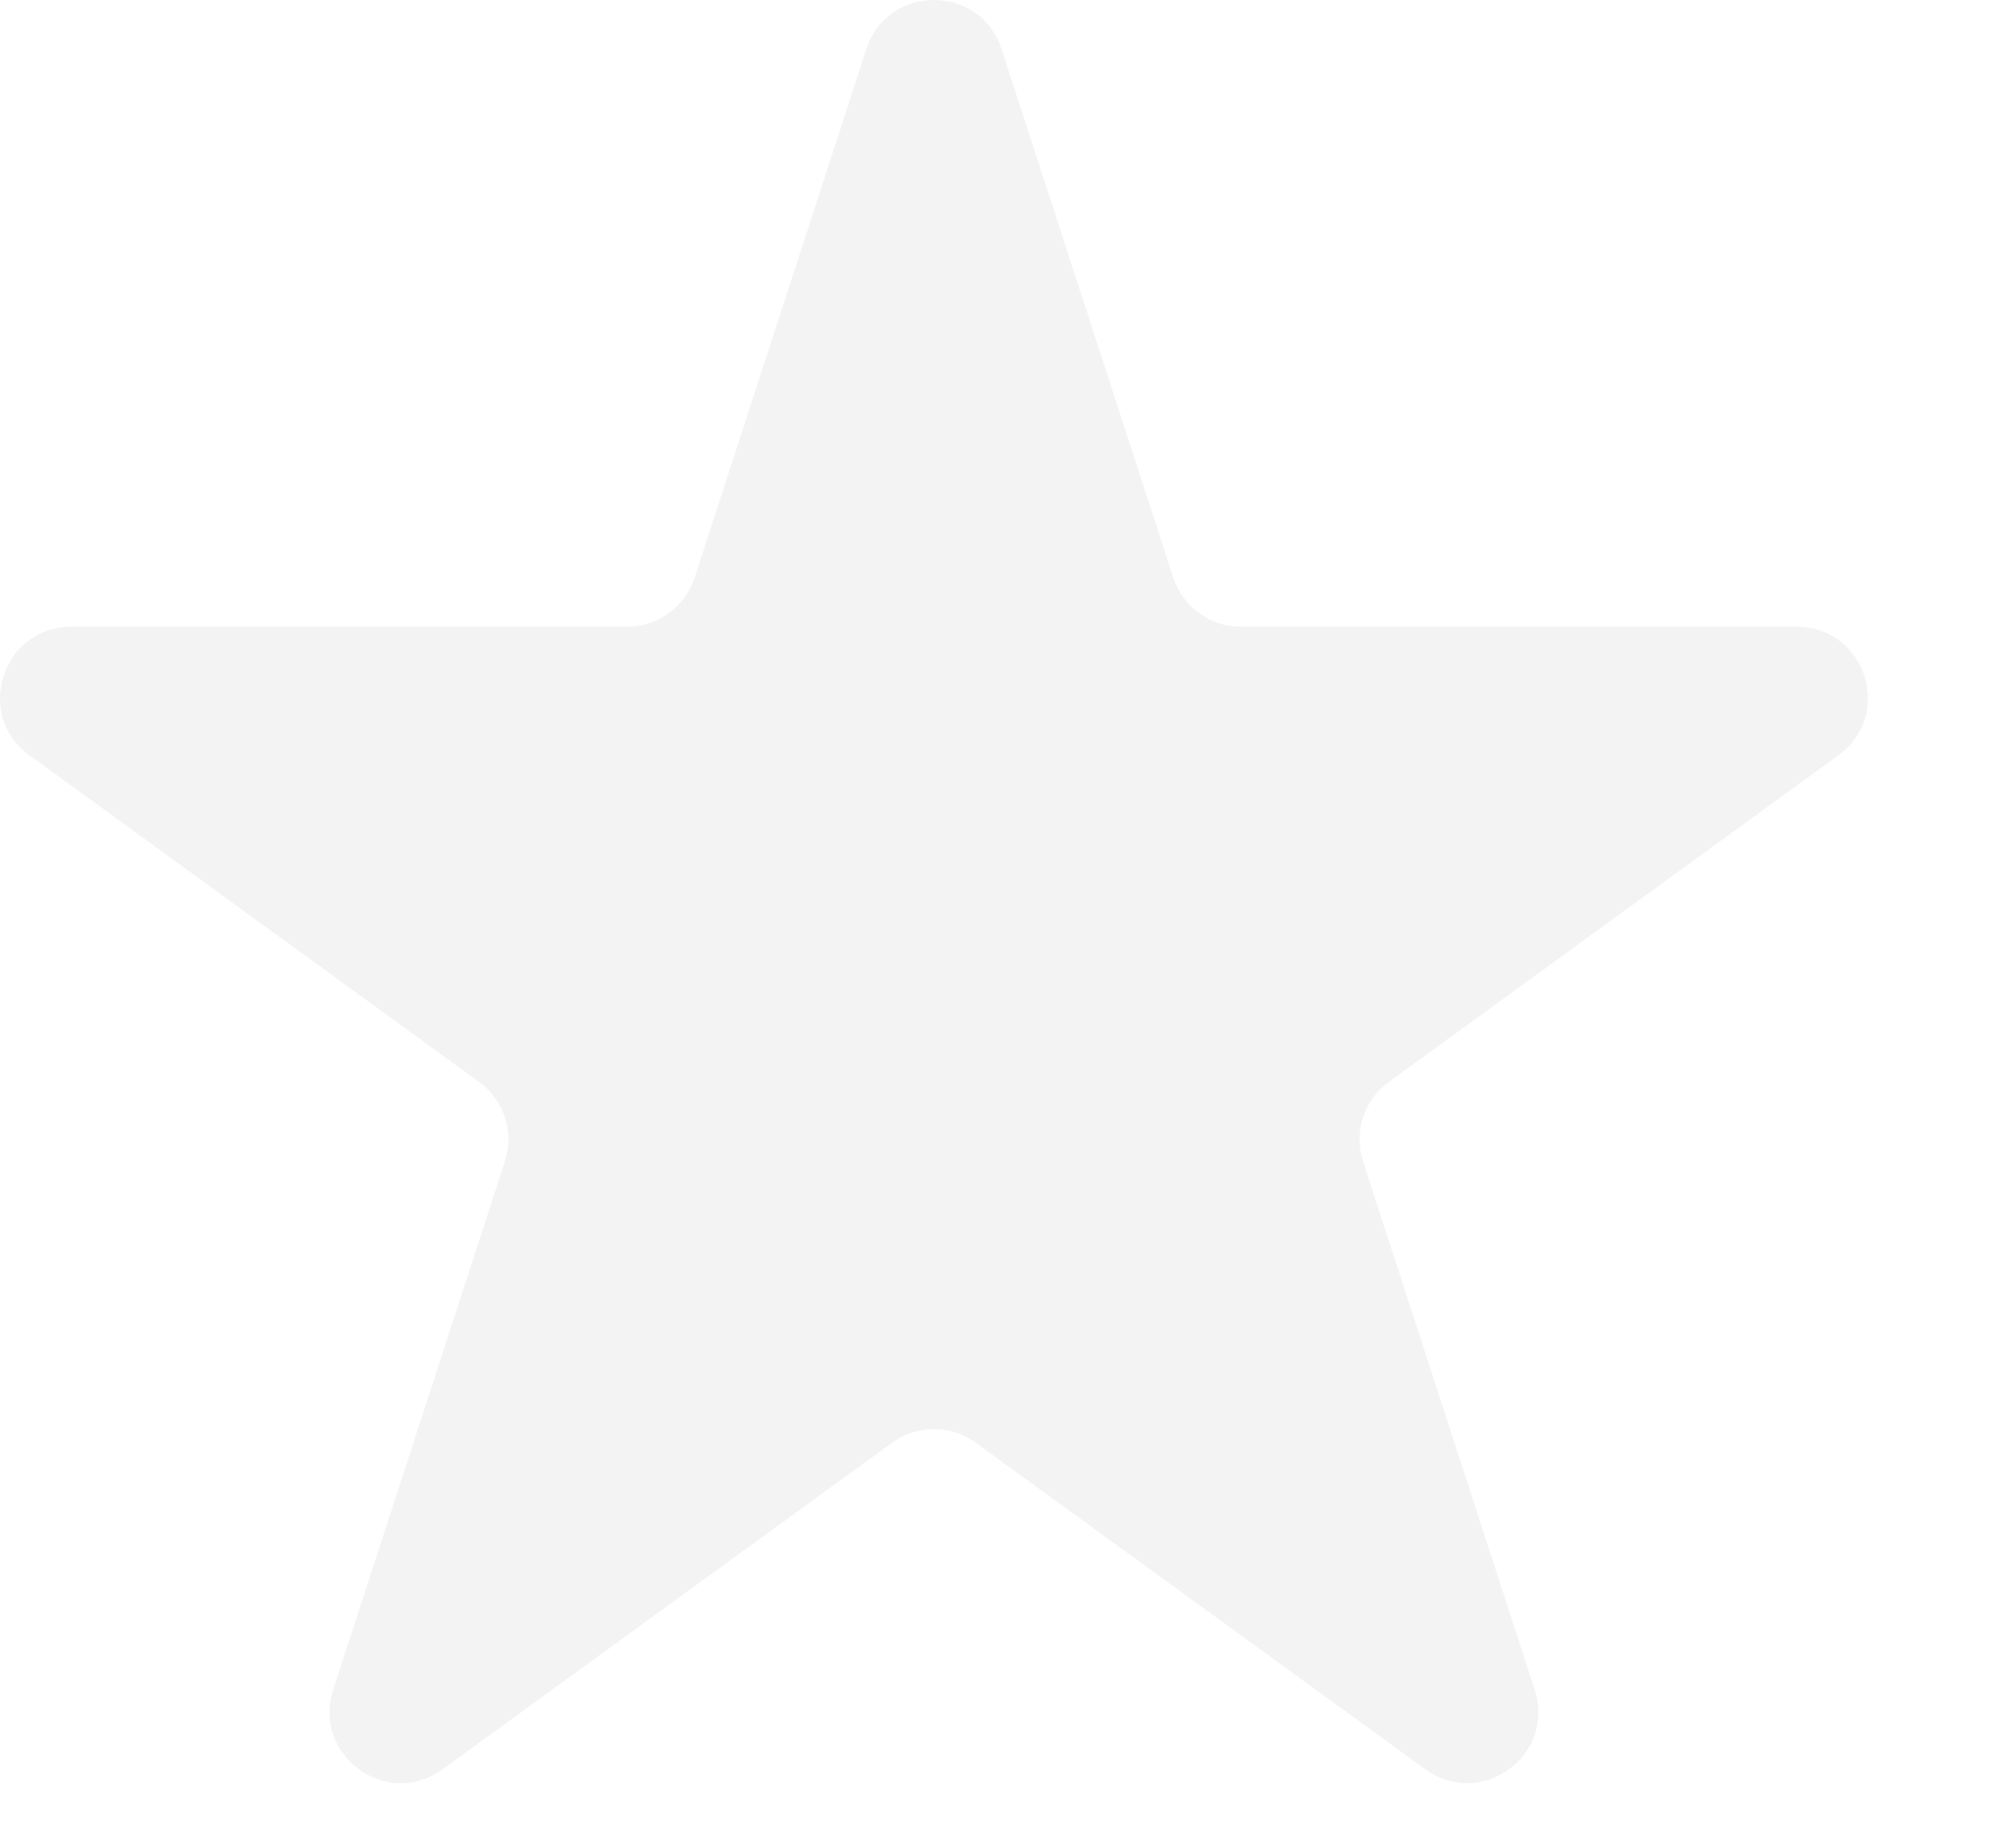
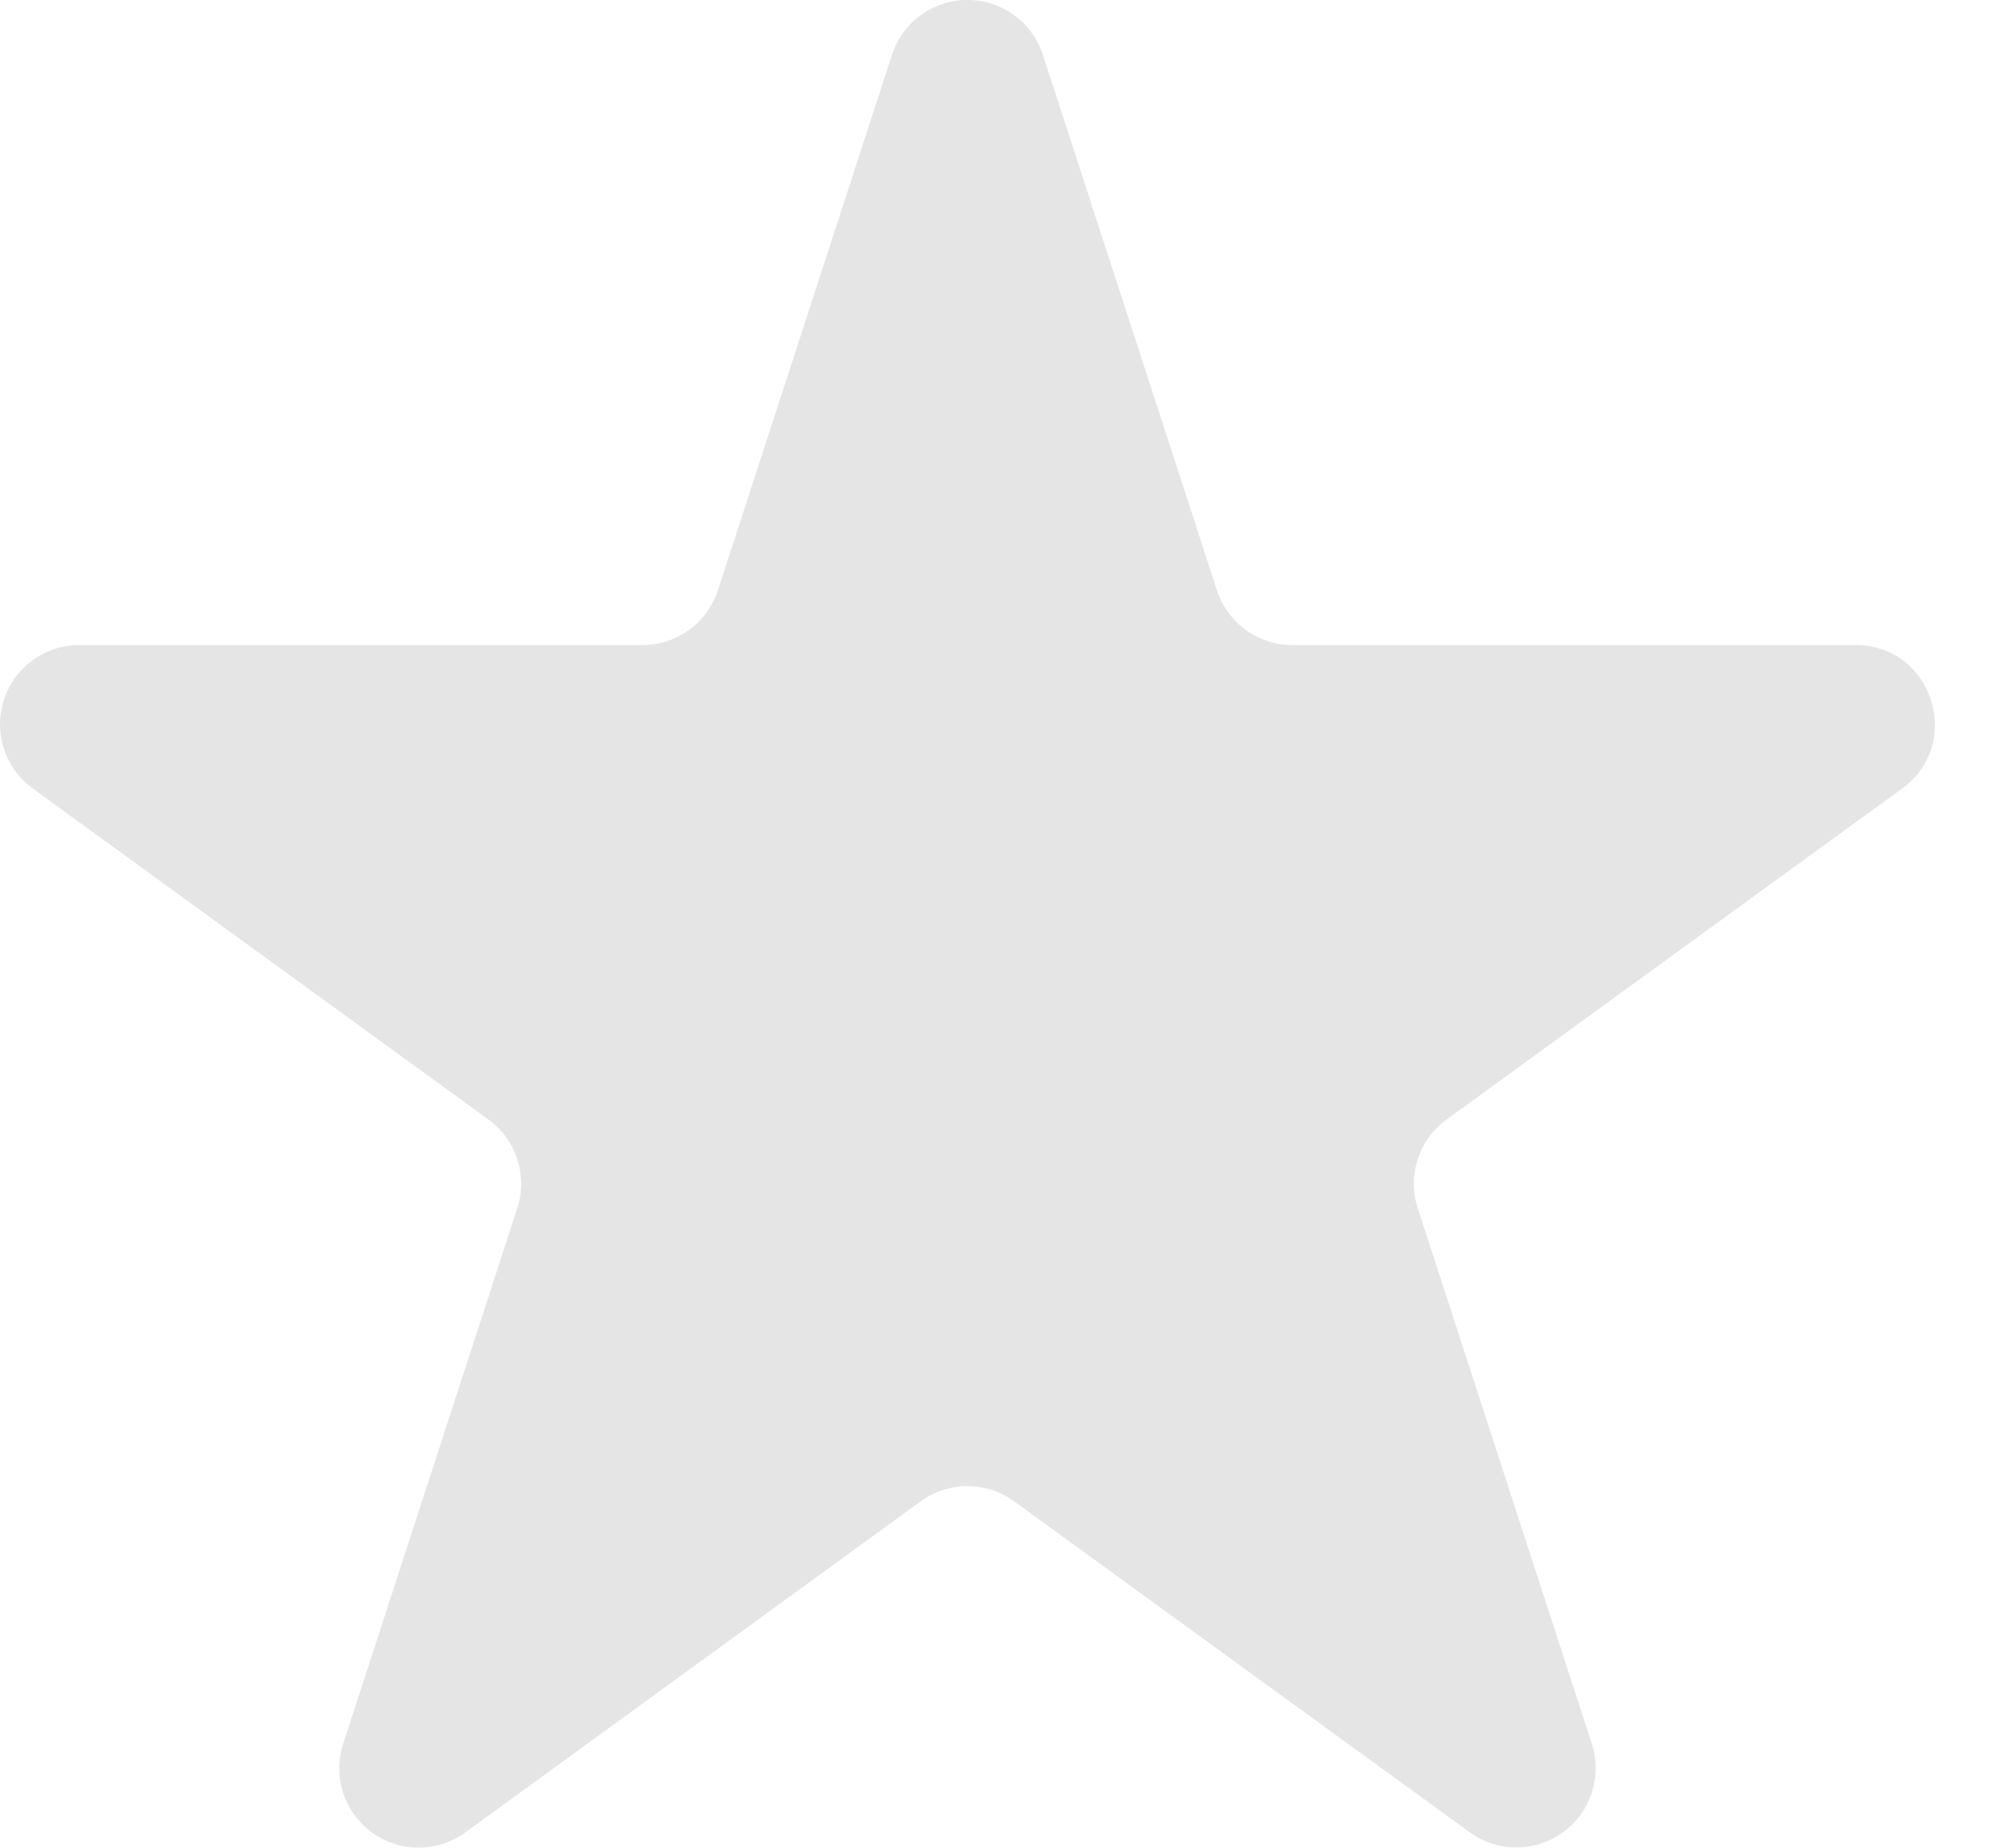
- <svg xmlns="http://www.w3.org/2000/svg" width="14" height="13" viewBox="0 0 14 13" fill="none">
-   <path d="M6.095 0.345C6.245 -0.115 6.896 -0.115 7.046 0.345L8.254 4.064C8.321 4.27 8.513 4.41 8.73 4.41H12.64C13.124 4.41 13.326 5.03 12.934 5.314L9.771 7.613C9.595 7.74 9.522 7.966 9.589 8.172L10.797 11.89C10.947 12.351 10.42 12.734 10.028 12.45L6.864 10.151C6.689 10.024 6.452 10.024 6.277 10.151L3.113 12.45C2.721 12.734 2.194 12.351 2.344 11.89L3.552 8.172C3.619 7.966 3.546 7.74 3.37 7.613L0.207 5.314C-0.185 5.03 0.017 4.41 0.501 4.41H4.411C4.628 4.41 4.82 4.27 4.887 4.064L6.095 0.345Z" fill="#F3F3F3" />
+ <svg xmlns="http://www.w3.org/2000/svg" width="13" height="12" fill="none" viewBox="0 0 13 12">
+   <path fill="#E5E5E5" d="M5.792.356a.515.515 0 0 1 .98 0l1.13 3.477a.515.515 0 0 0 .49.356h3.656c.499 0 .707.639.303.932l-2.958 2.15a.515.515 0 0 0-.187.575l1.13 3.477a.515.515 0 0 1-.793.576L6.585 9.75a.515.515 0 0 0-.606 0L3.022 11.9a.515.515 0 0 1-.793-.577l1.13-3.477a.515.515 0 0 0-.188-.576L.213 5.121a.515.515 0 0 1 .303-.932h3.656a.515.515 0 0 0 .49-.356L5.792.356z" />
</svg>
